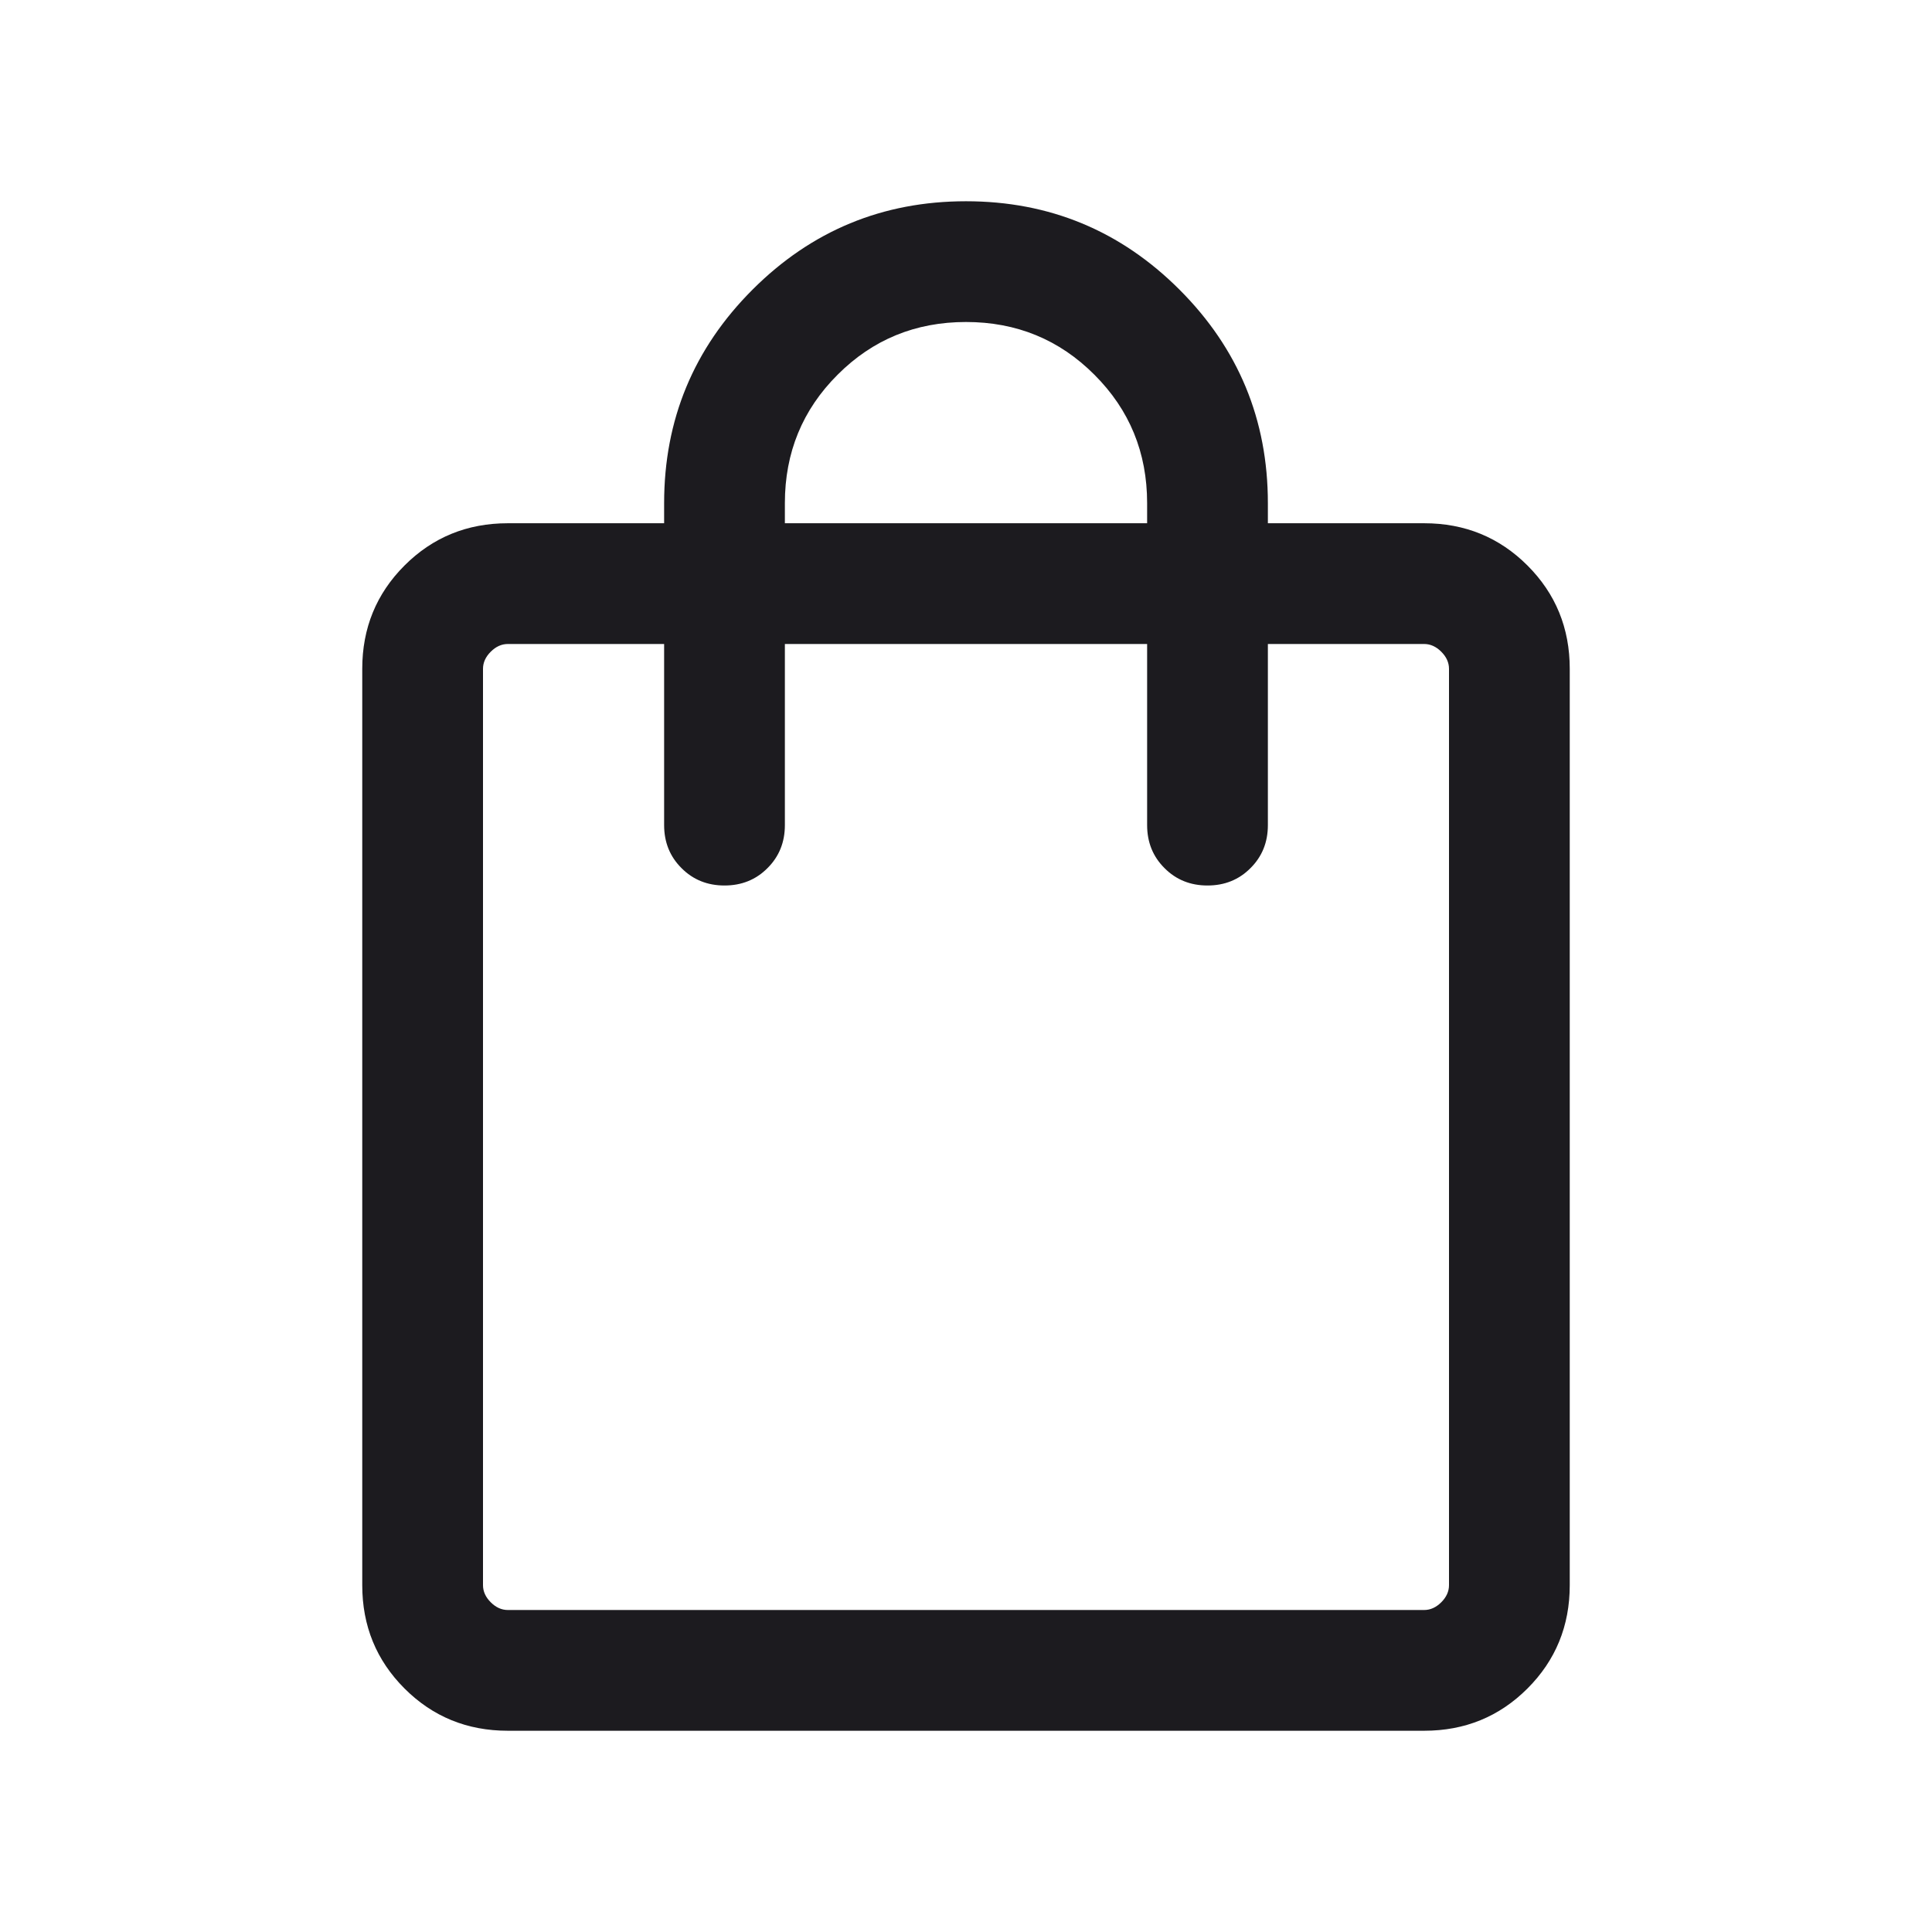
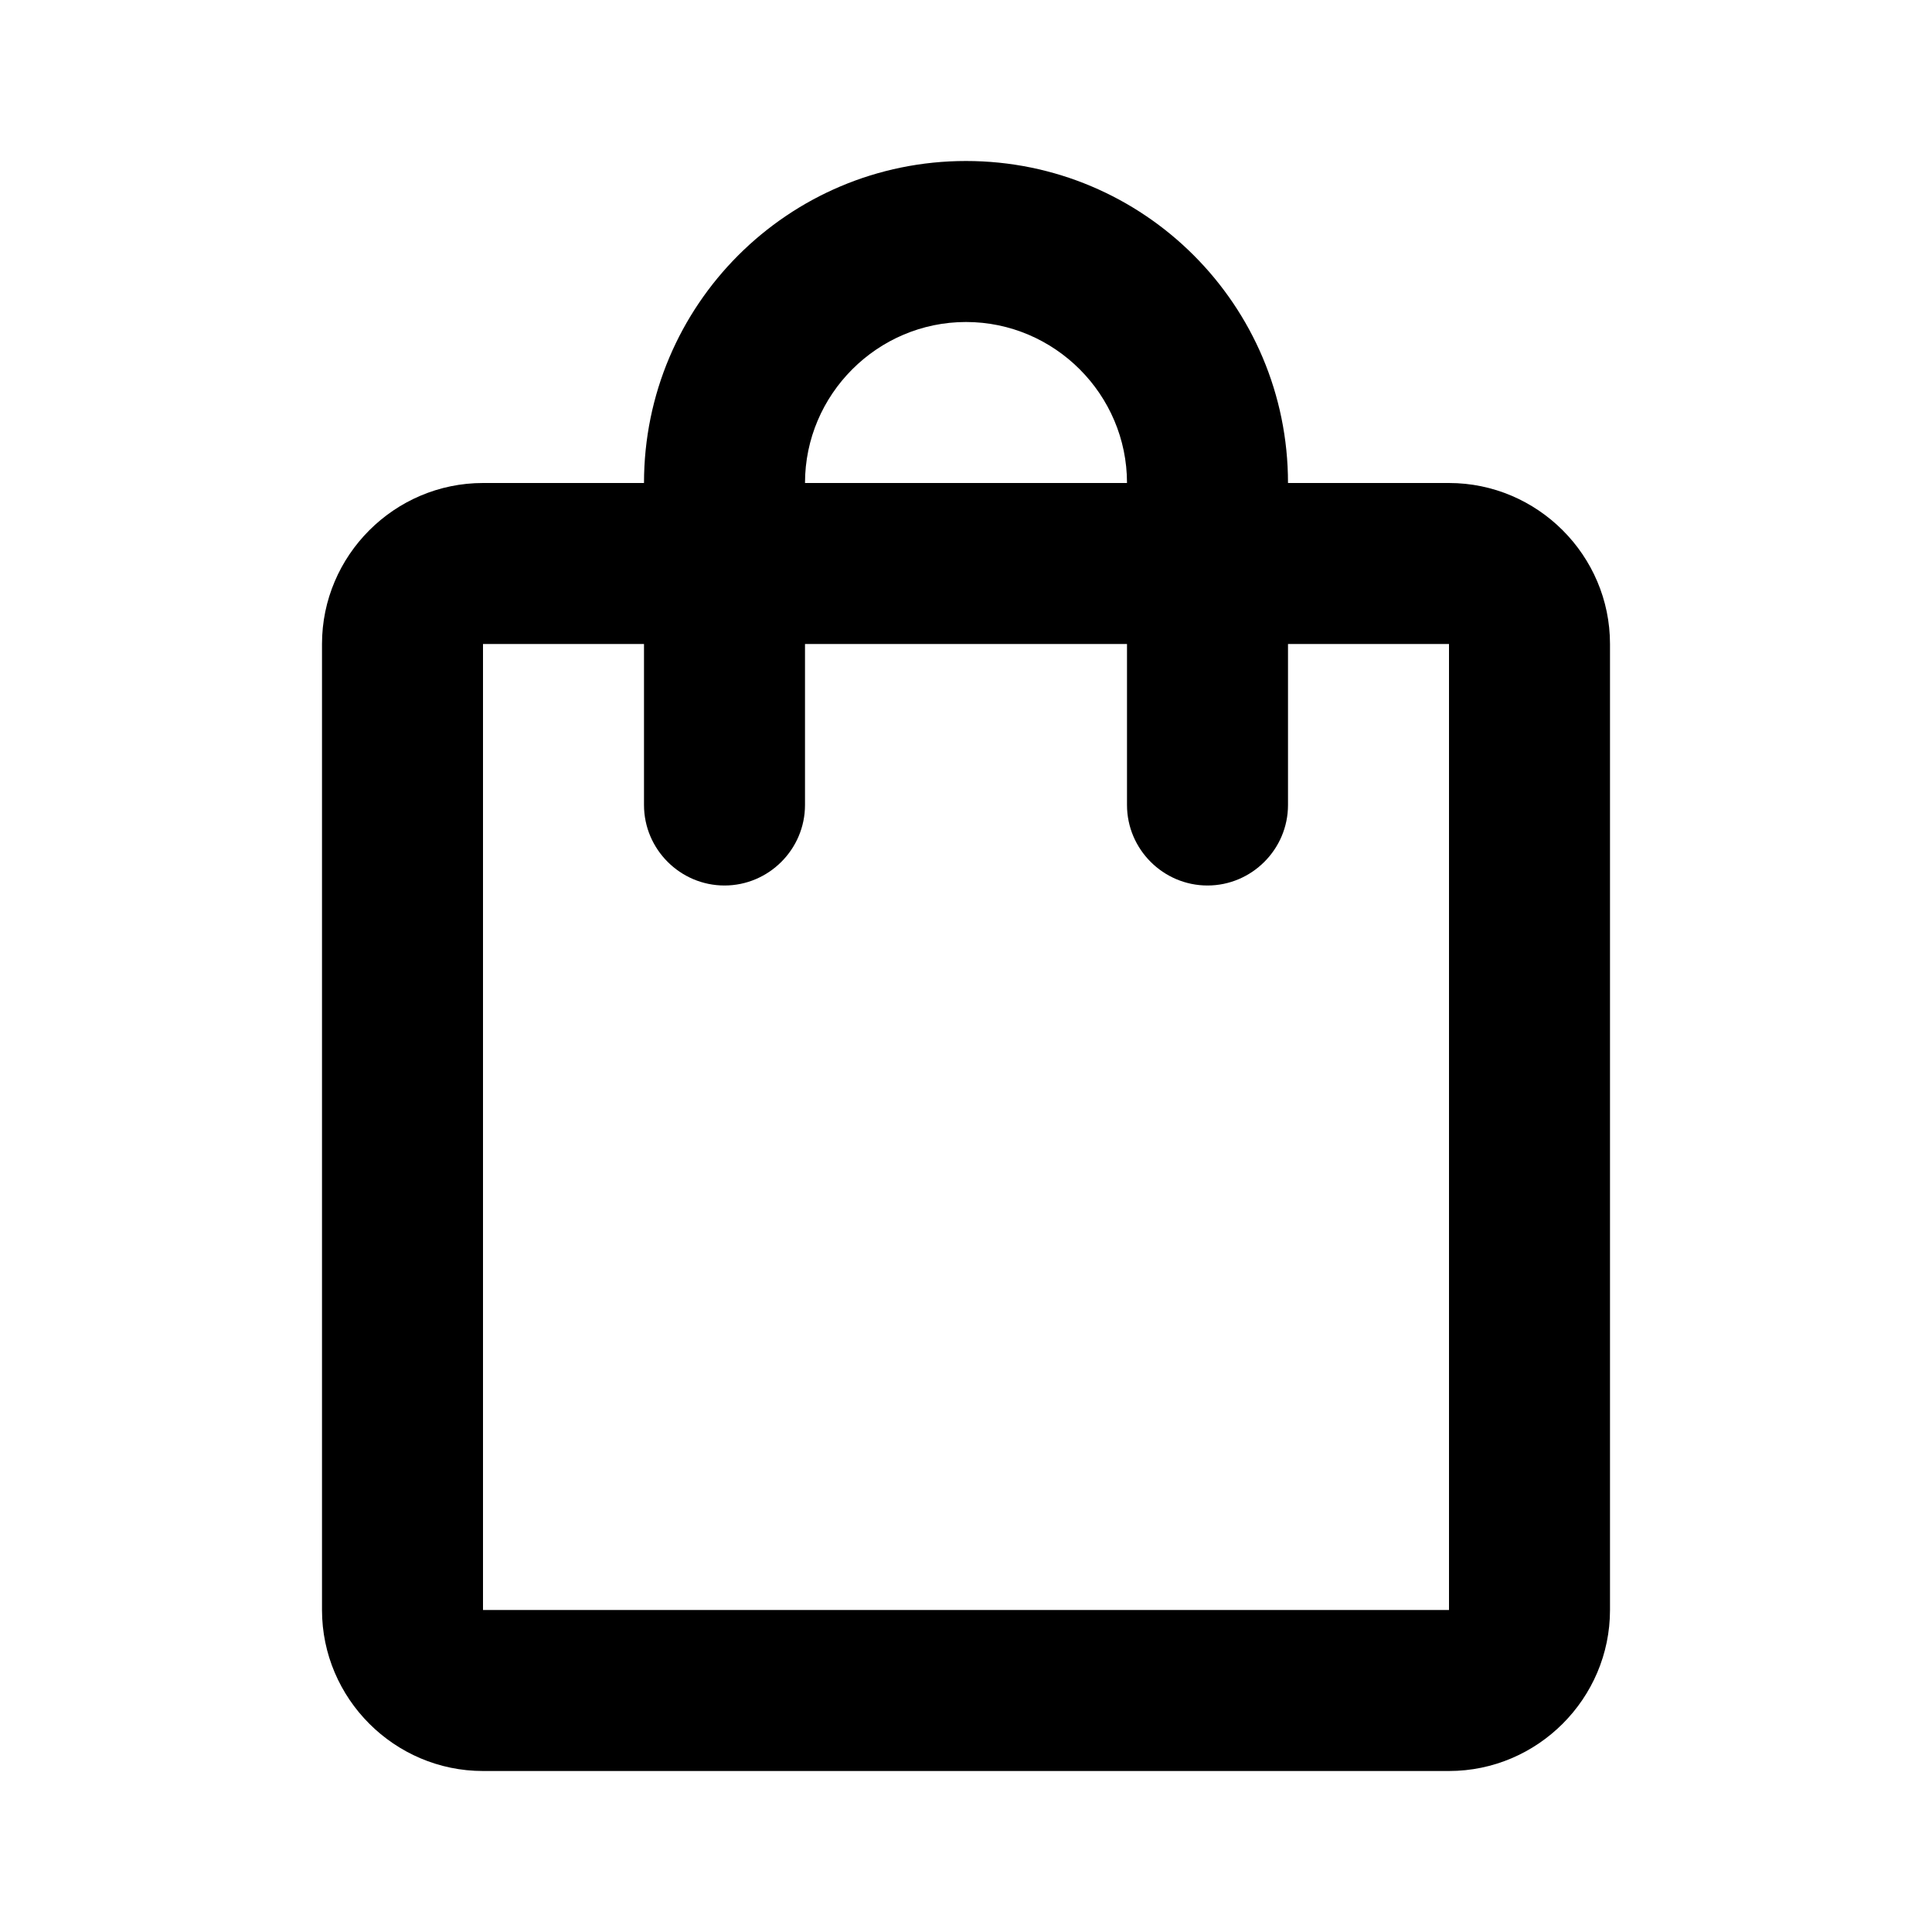
<svg xmlns="http://www.w3.org/2000/svg" width="24" height="24" viewBox="0 0 24 24" fill="none">
-   <mask id="mask0_35660_395318" style="mask-type:alpha" maskUnits="userSpaceOnUse" x="0" y="0" width="24" height="24">
-     <rect width="24" height="24" fill="#D9D9D9" />
-   </mask>
-   <g mask="url(#mask0_35660_395318)">
-     <path d="M6.308 21.5C5.803 21.5 5.375 21.325 5.025 20.975C4.675 20.625 4.5 20.197 4.5 19.692V8.308C4.5 7.803 4.675 7.375 5.025 7.025C5.375 6.675 5.803 6.5 6.308 6.5H8.25V6.25C8.25 5.214 8.616 4.33 9.348 3.598C10.08 2.866 10.964 2.5 12 2.5C13.036 2.5 13.92 2.866 14.652 3.598C15.384 4.33 15.75 5.214 15.75 6.25V6.5H17.692C18.197 6.5 18.625 6.675 18.975 7.025C19.325 7.375 19.5 7.803 19.5 8.308V19.692C19.5 20.197 19.325 20.625 18.975 20.975C18.625 21.325 18.197 21.5 17.692 21.5H6.308ZM6.308 20H17.692C17.769 20 17.84 19.968 17.904 19.904C17.968 19.84 18 19.769 18 19.692V8.308C18 8.231 17.968 8.16 17.904 8.096C17.84 8.032 17.769 8 17.692 8H15.75V10.25C15.75 10.463 15.678 10.641 15.534 10.784C15.391 10.928 15.213 11 15 11C14.787 11 14.609 10.928 14.466 10.784C14.322 10.641 14.25 10.463 14.25 10.25V8H9.75V10.25C9.75 10.463 9.678 10.641 9.534 10.784C9.391 10.928 9.213 11 9 11C8.787 11 8.609 10.928 8.466 10.784C8.322 10.641 8.25 10.463 8.25 10.25V8H6.308C6.231 8 6.16 8.032 6.096 8.096C6.032 8.16 6 8.231 6 8.308V19.692C6 19.769 6.032 19.84 6.096 19.904C6.16 19.968 6.231 20 6.308 20ZM9.75 6.5H14.25V6.25C14.25 5.623 14.032 5.091 13.595 4.655C13.159 4.218 12.627 4 12 4C11.373 4 10.841 4.218 10.405 4.655C9.968 5.091 9.75 5.623 9.75 6.25V6.5Z" fill="#1C1B1F" />
-   </g>
+   <path d="M18 6H16C16 3.79 14.21 2 12 2C9.79 2 8 3.79 8 6H6C4.9 6 4 6.9 4 8V20C4 21.1 4.9 22 6 22H18C19.1 22 20 21.1 20 20V8C20 6.9 19.1 6 18 6ZM12 4C13.1 4 14 4.9 14 6H10C10 4.9 10.9 4 12 4ZM18 20H6V8H8V10C8 10.55 8.45 11 9 11C9.55 11 10 10.55 10 10V8H14V10C14 10.55 14.45 11 15 11C15.55 11 16 10.55 16 10V8H18V20Z" fill="currentColor" />
</svg>
